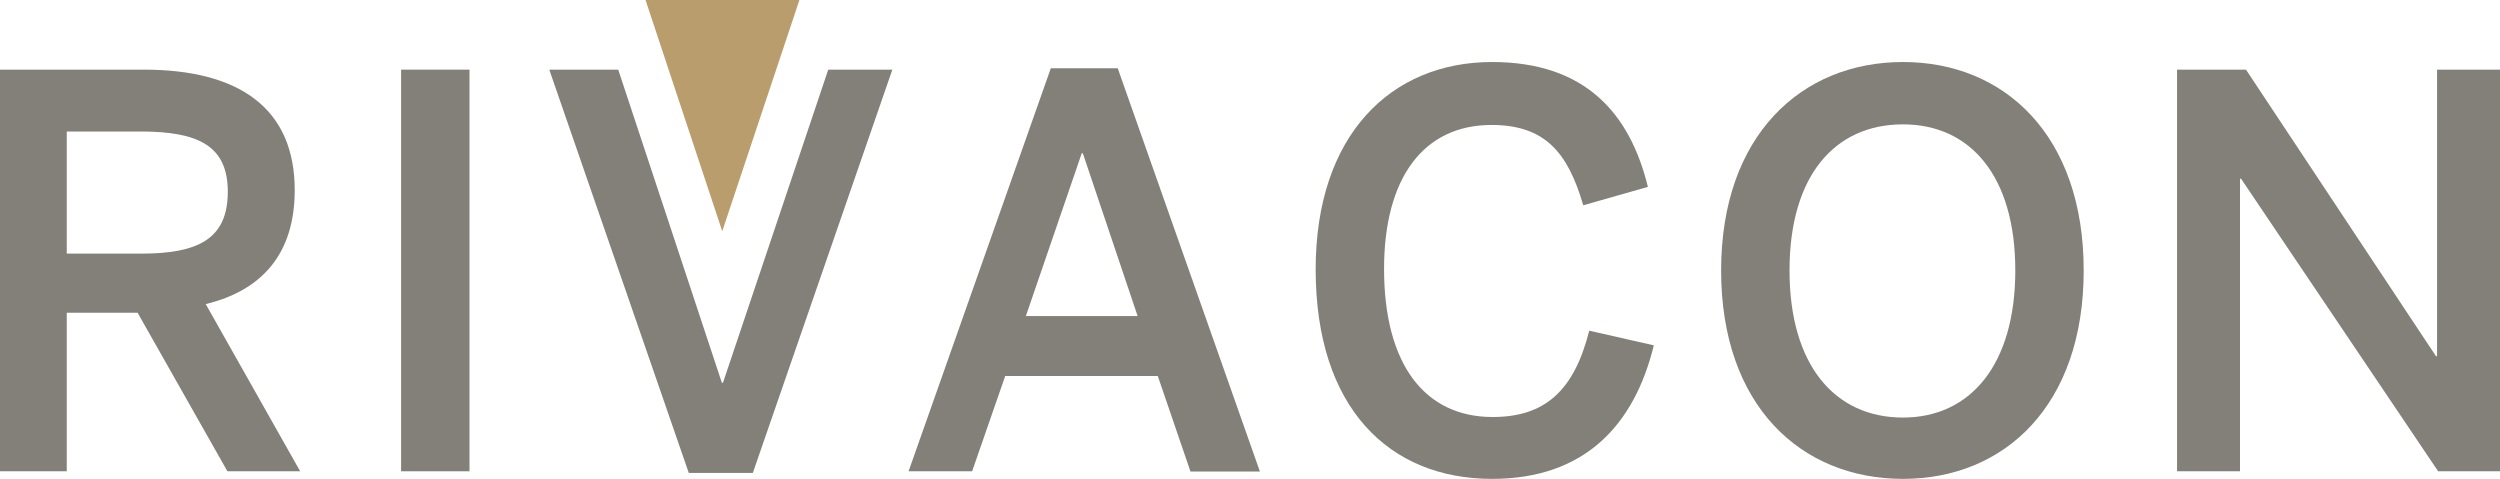
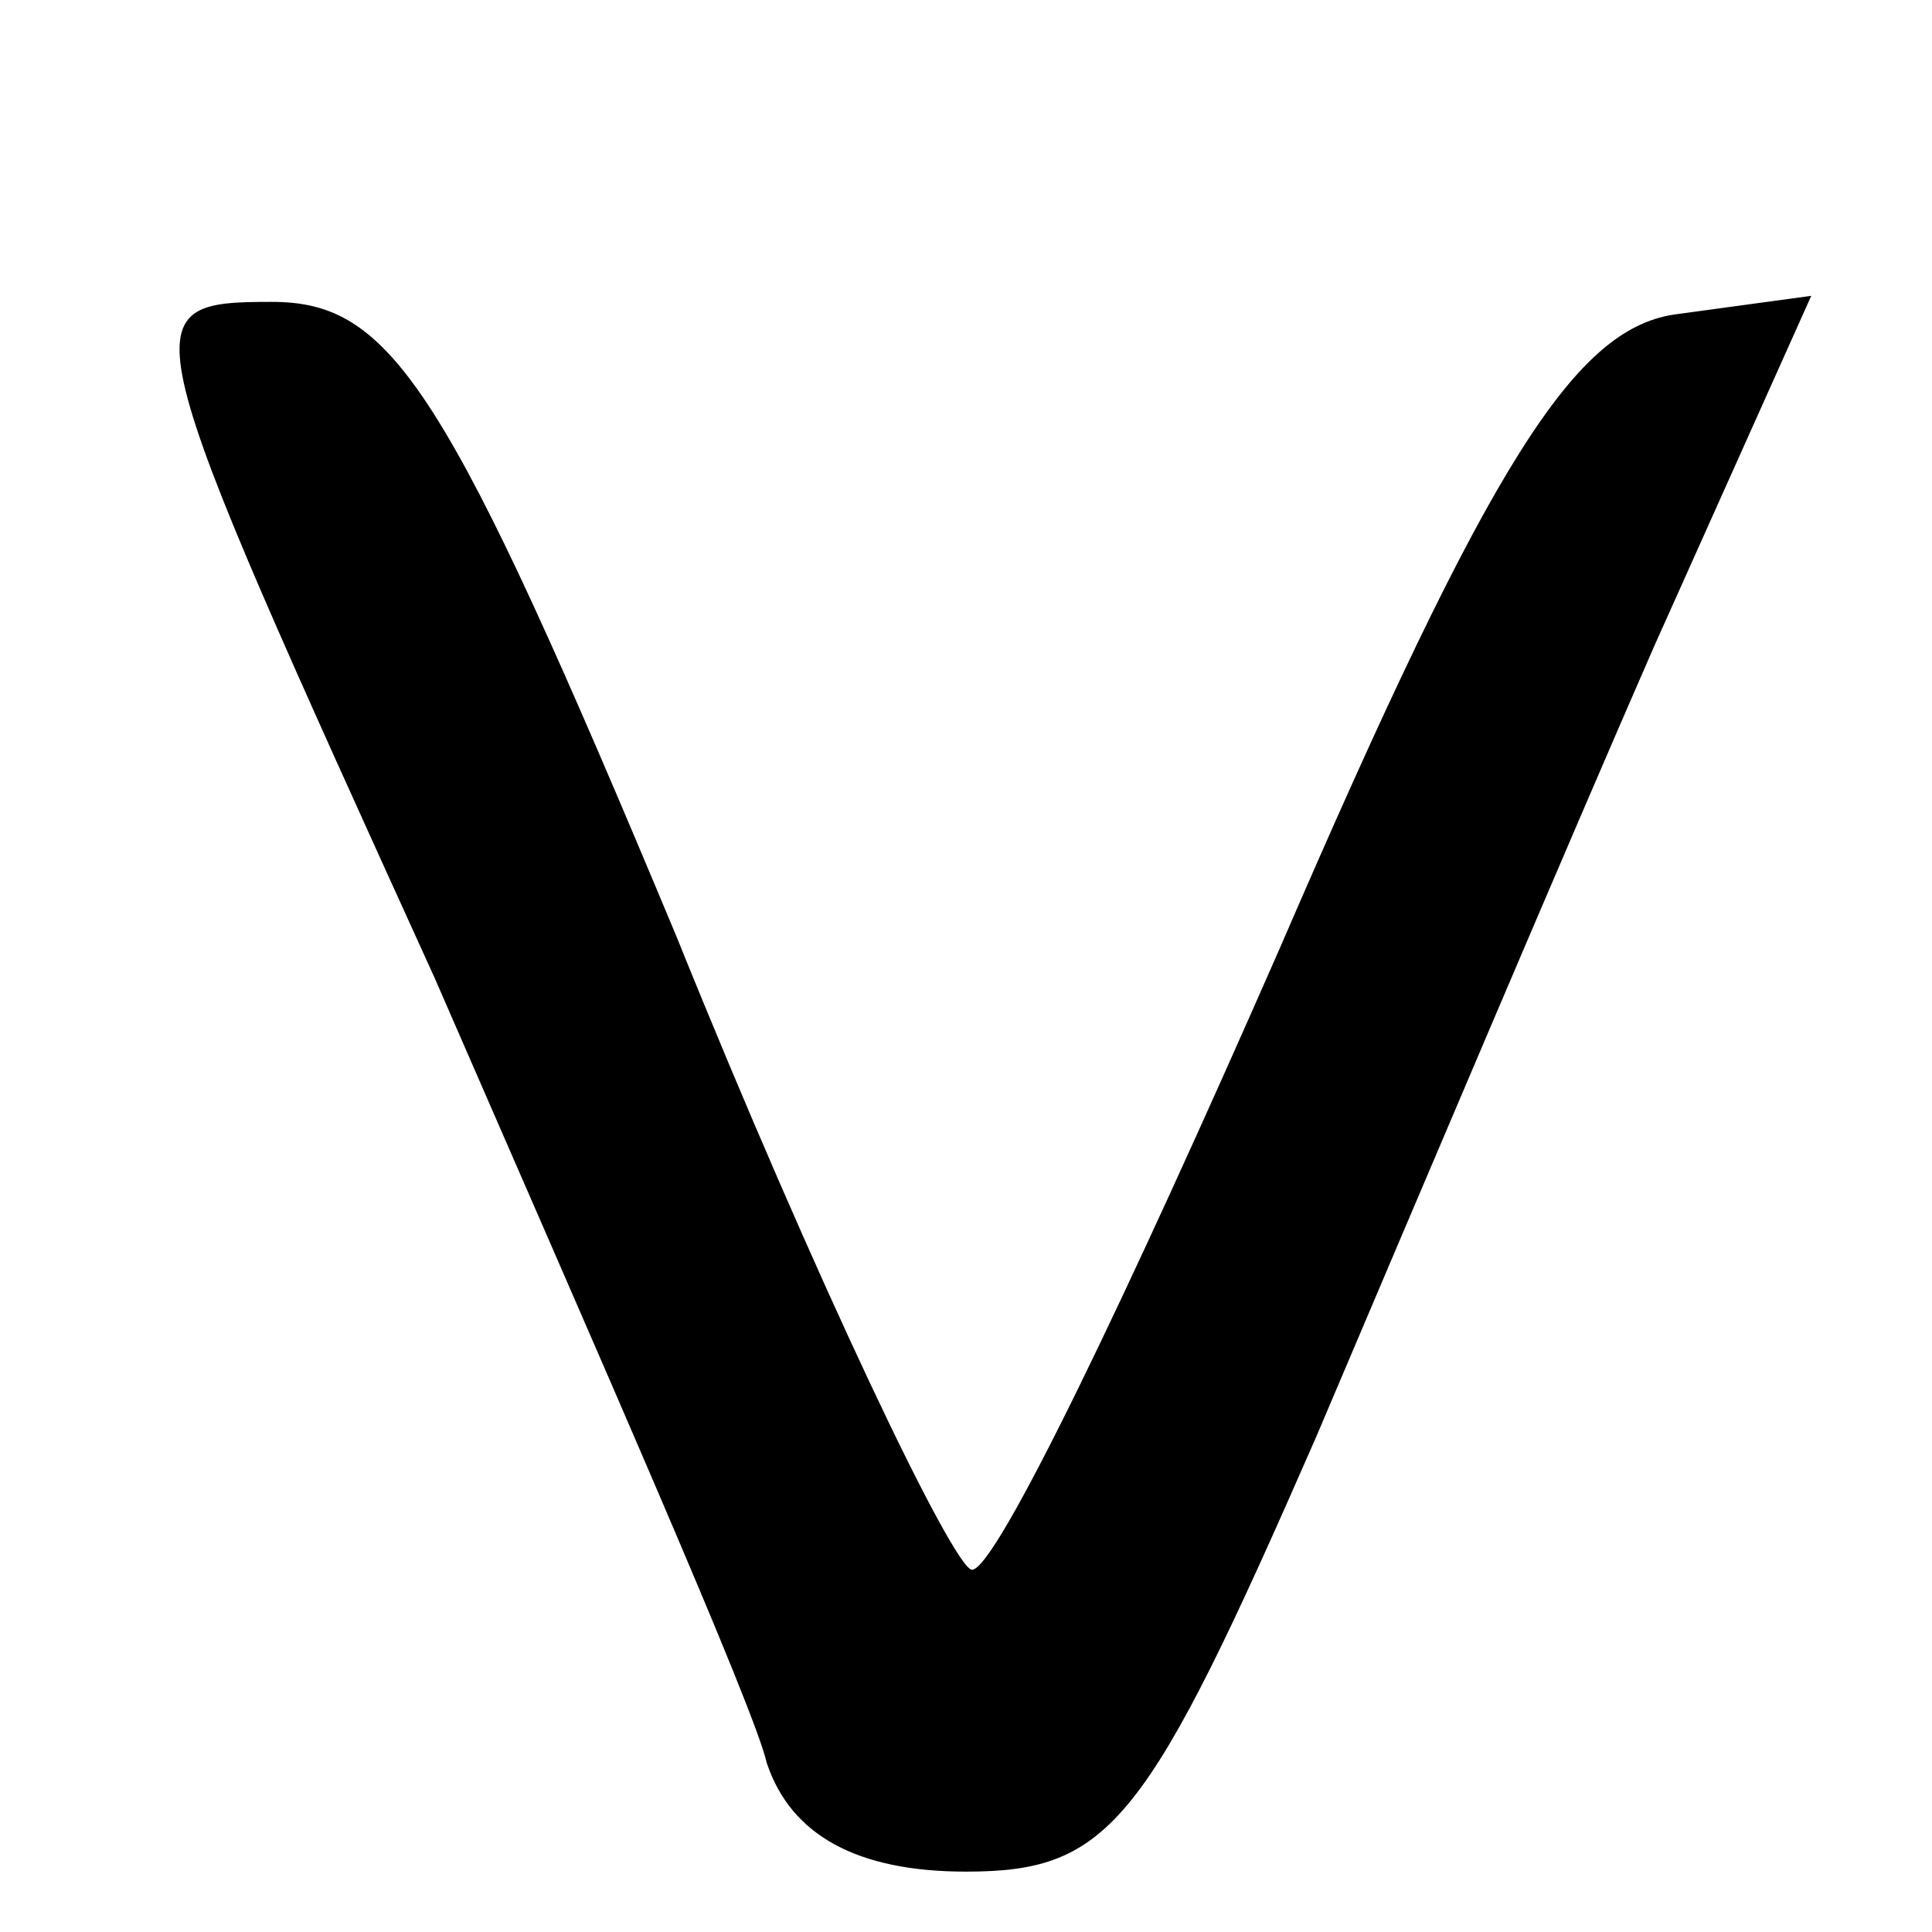
- <svg xmlns="http://www.w3.org/2000/svg" viewBox="0 0 458.74 87.87">
-   <defs>
-     <style>.cls-1{fill:#837f79;}.cls-1,.cls-2{fill-rule:evenodd;}.cls-2{fill:#b99d6d;}</style>
-   </defs>
-   <g id="Ebene_2" data-name="Ebene 2">
-     <g id="Ebene_1-2" data-name="Ebene 1">
-       <g id="Symbols">
-         <g id="header">
-           <g id="logo">
-             <path id="Fill-1" class="cls-1" d="M0,86.48H12.25V57.39h13L41.73,86.48H55.08L37.75,55.8C48,53.31,54.08,46.64,54.08,34.89c0-15-10.16-22.11-27.69-22.11H0ZM12.25,46.54V24.13H25.8c10.55,0,16,2.59,16,11.05,0,8.77-5.58,11.36-15.93,11.36Z" />
-             <polygon id="Fill-2" class="cls-1" points="73.6 86.48 86.15 86.48 86.15 12.78 73.6 12.78 73.6 86.48" />
-             <polygon id="Fill-3" class="cls-1" points="126.39 86.78 138.14 86.78 163.74 12.78 151.98 12.78 132.66 70.24 132.46 70.24 113.44 12.78 100.79 12.78 126.39 86.78" />
-             <path id="Fill-4" class="cls-1" d="M166.72,86.48h11.66L184.45,69h28l6,17.53h12.74l-26.09-74H192.82ZM188.24,58,198.5,28.11h.19L208.75,58Z" />
-             <path id="Fill-5" class="cls-1" d="M273.79,87.87c17,0,26.09-9.86,29.68-24.5l-11.85-2.69c-2.79,11.06-8.17,15.84-17.73,15.84-12.45,0-19.92-9.66-19.92-27.19,0-16.73,7.27-26.4,19.72-26.4,9.76,0,14,5,16.83,14.74l11.86-3.38c-3.29-13.45-11.46-22.91-28.59-22.91-18.52,0-32.37,13.35-32.37,38.05C241.42,74.82,254.87,87.87,273.79,87.87Z" />
-             <path id="Fill-6" class="cls-1" d="M349.19,87.87c18.62,0,33.16-13.44,33.16-38.24s-14.54-38.25-33.16-38.25-33.37,13.45-33.37,38.25S330.46,87.87,349.19,87.87Zm0-11.25c-12.55,0-20.82-9.66-20.82-27s8.27-26.8,20.82-26.8c12.35,0,20.61,9.47,20.61,26.8S361.54,76.62,349.19,76.62Z" />
-             <polygon id="Fill-7" class="cls-1" points="399.48 86.48 411.03 86.48 411.03 32.8 411.23 32.8 447.39 86.48 458.74 86.48 458.74 12.78 447.19 12.78 447.19 65.36 446.99 65.36 412.13 12.78 399.48 12.78 399.48 86.48" />
-             <polygon id="Fill-8" class="cls-2" points="132.53 42.43 118.45 0 146.69 0 132.53 42.43" />
-           </g>
-         </g>
-       </g>
-     </g>
+ <svg xmlns="http://www.w3.org/2000/svg" version="1.0" width="32pt" height="32pt" viewBox="0 0 32 32" preserveAspectRatio="xMidYMid meet">
+   <g transform="translate(0,32) scale(0.1,-0.1)" fill="#000000" stroke="none">
+     <path d="M72 158 c27 -62 53 -121 55 -130 4 -12 15 -18 33 -18 24 0 30 8 58 72 17 40 42 99 56 131 l26 58 -22 -3 c-17 -2 -31 -24 -66 -105 -25 -57 -47 -103 -51 -103 -3 0 -26 48 -49 105 -38 91 -47 105 -67 105 -24 0 -23 -2 27 -112z" />
  </g>
</svg>
